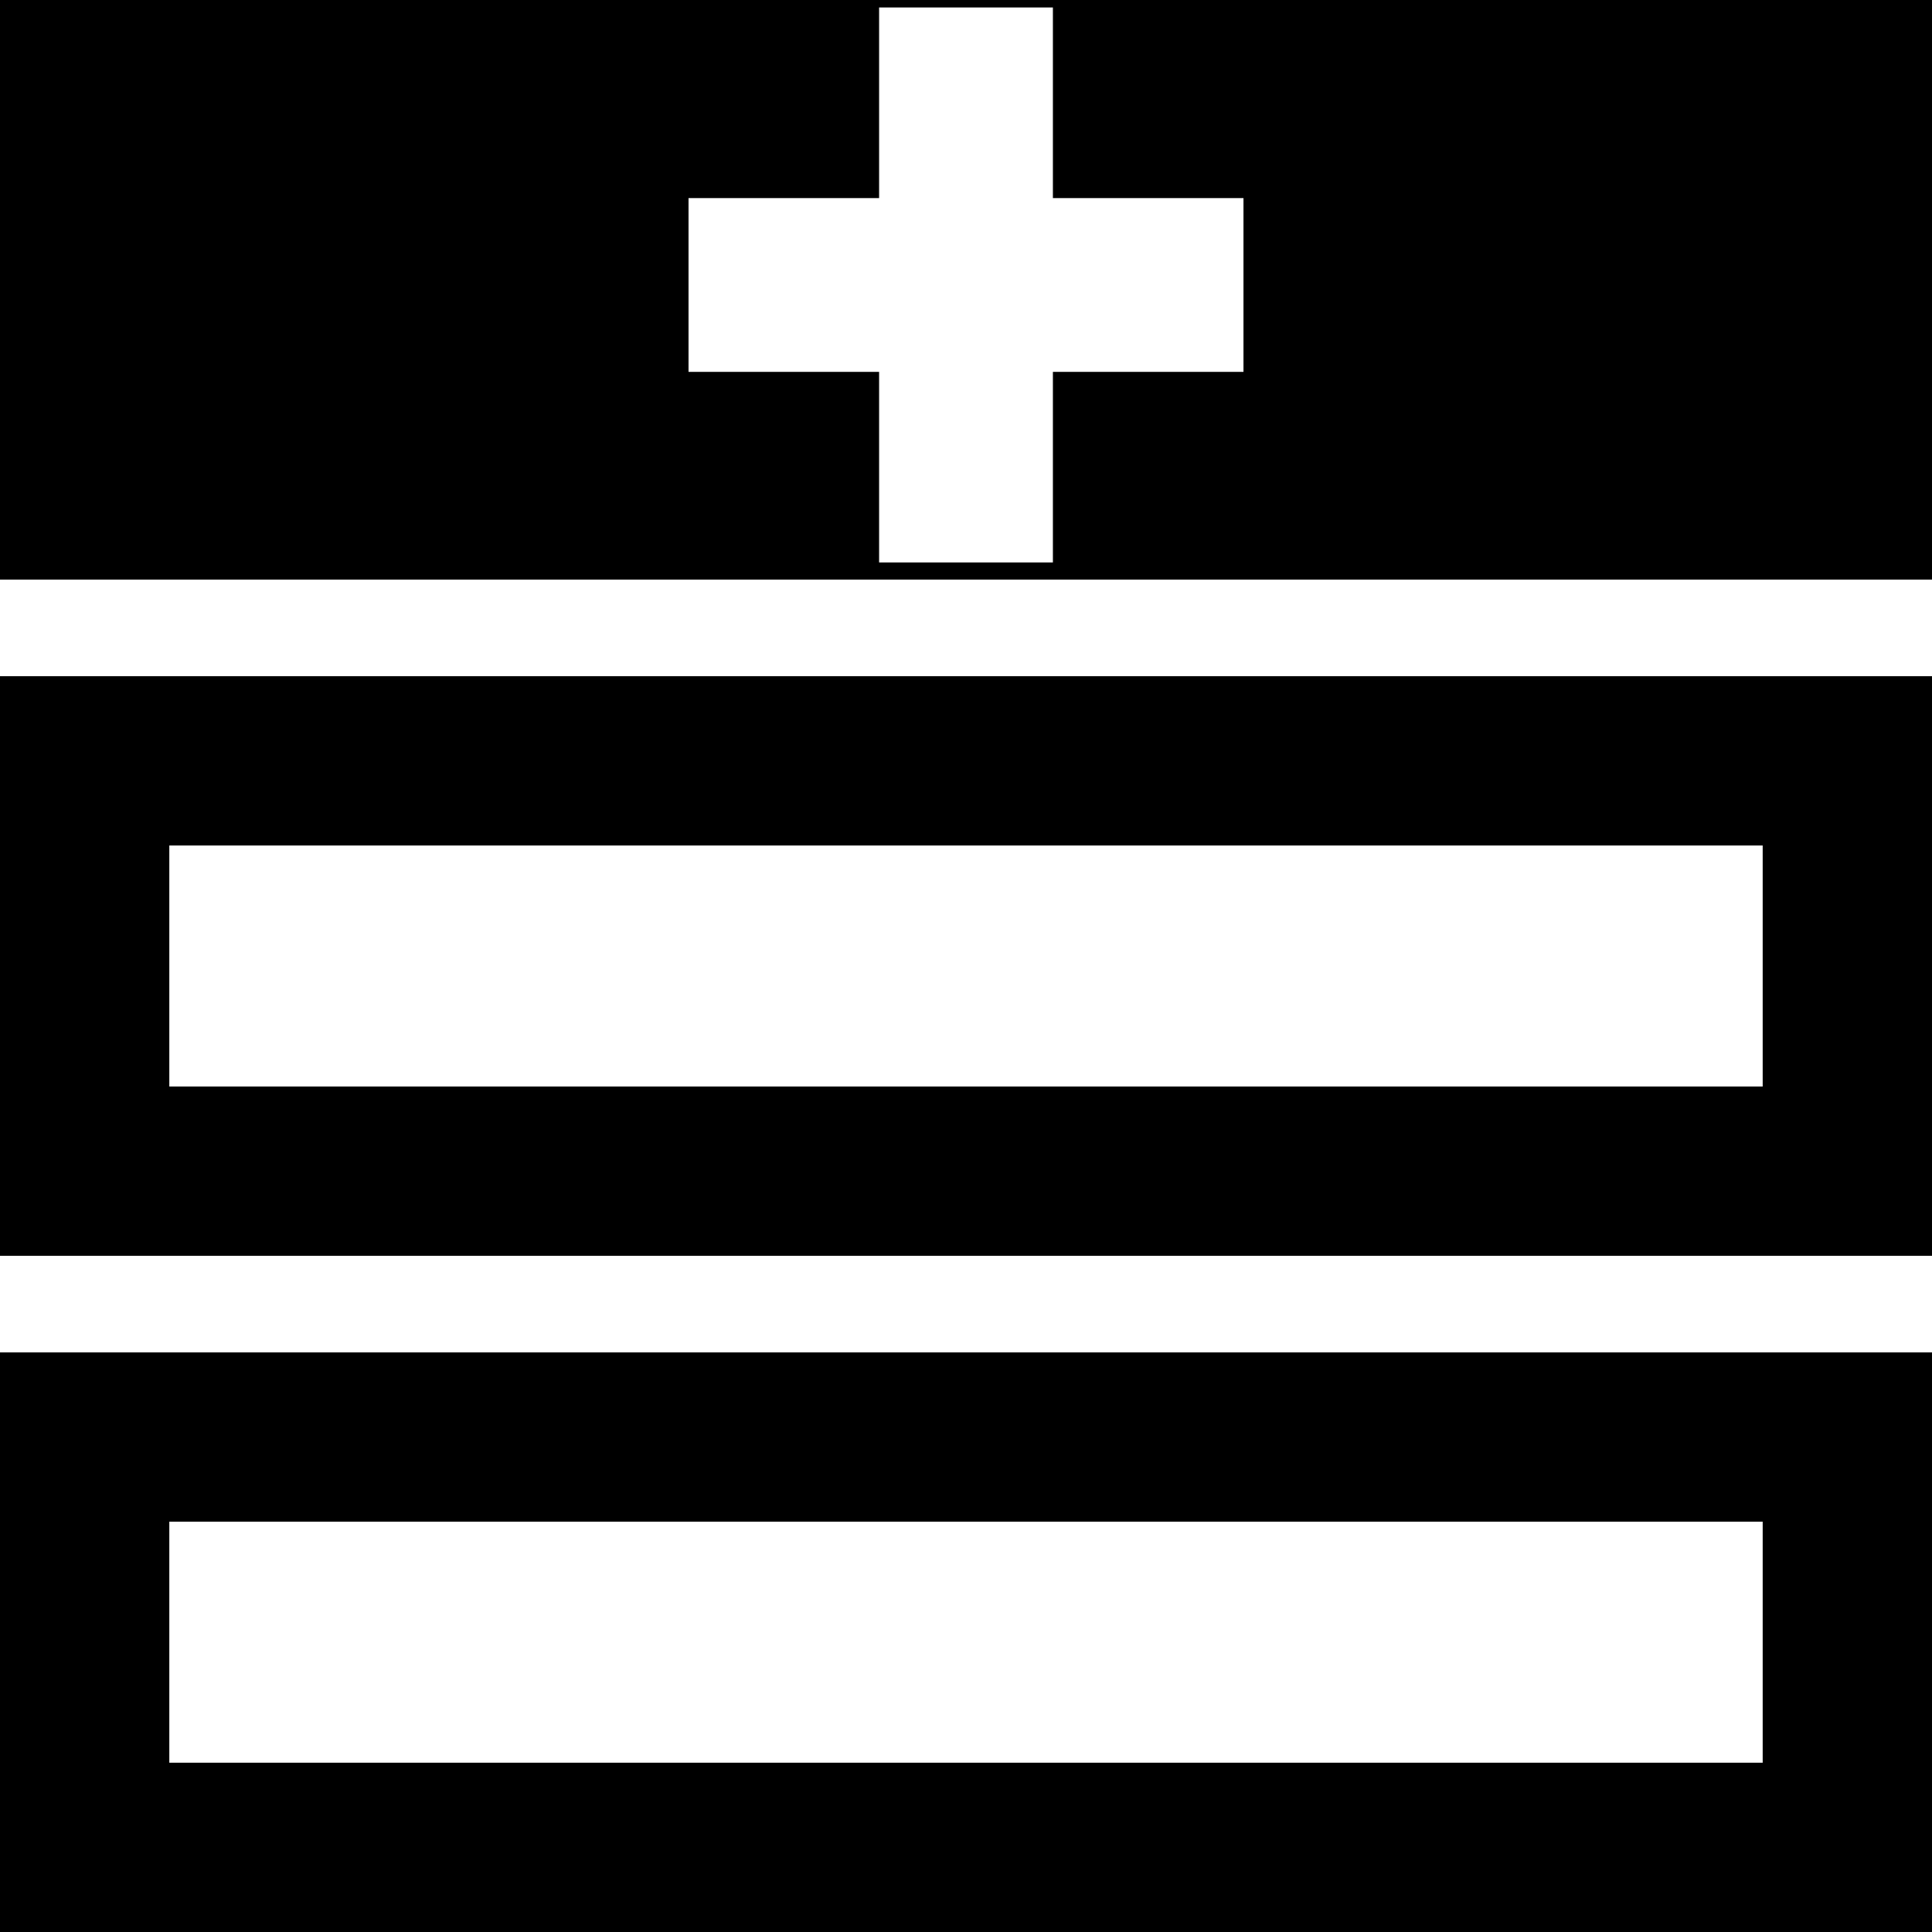
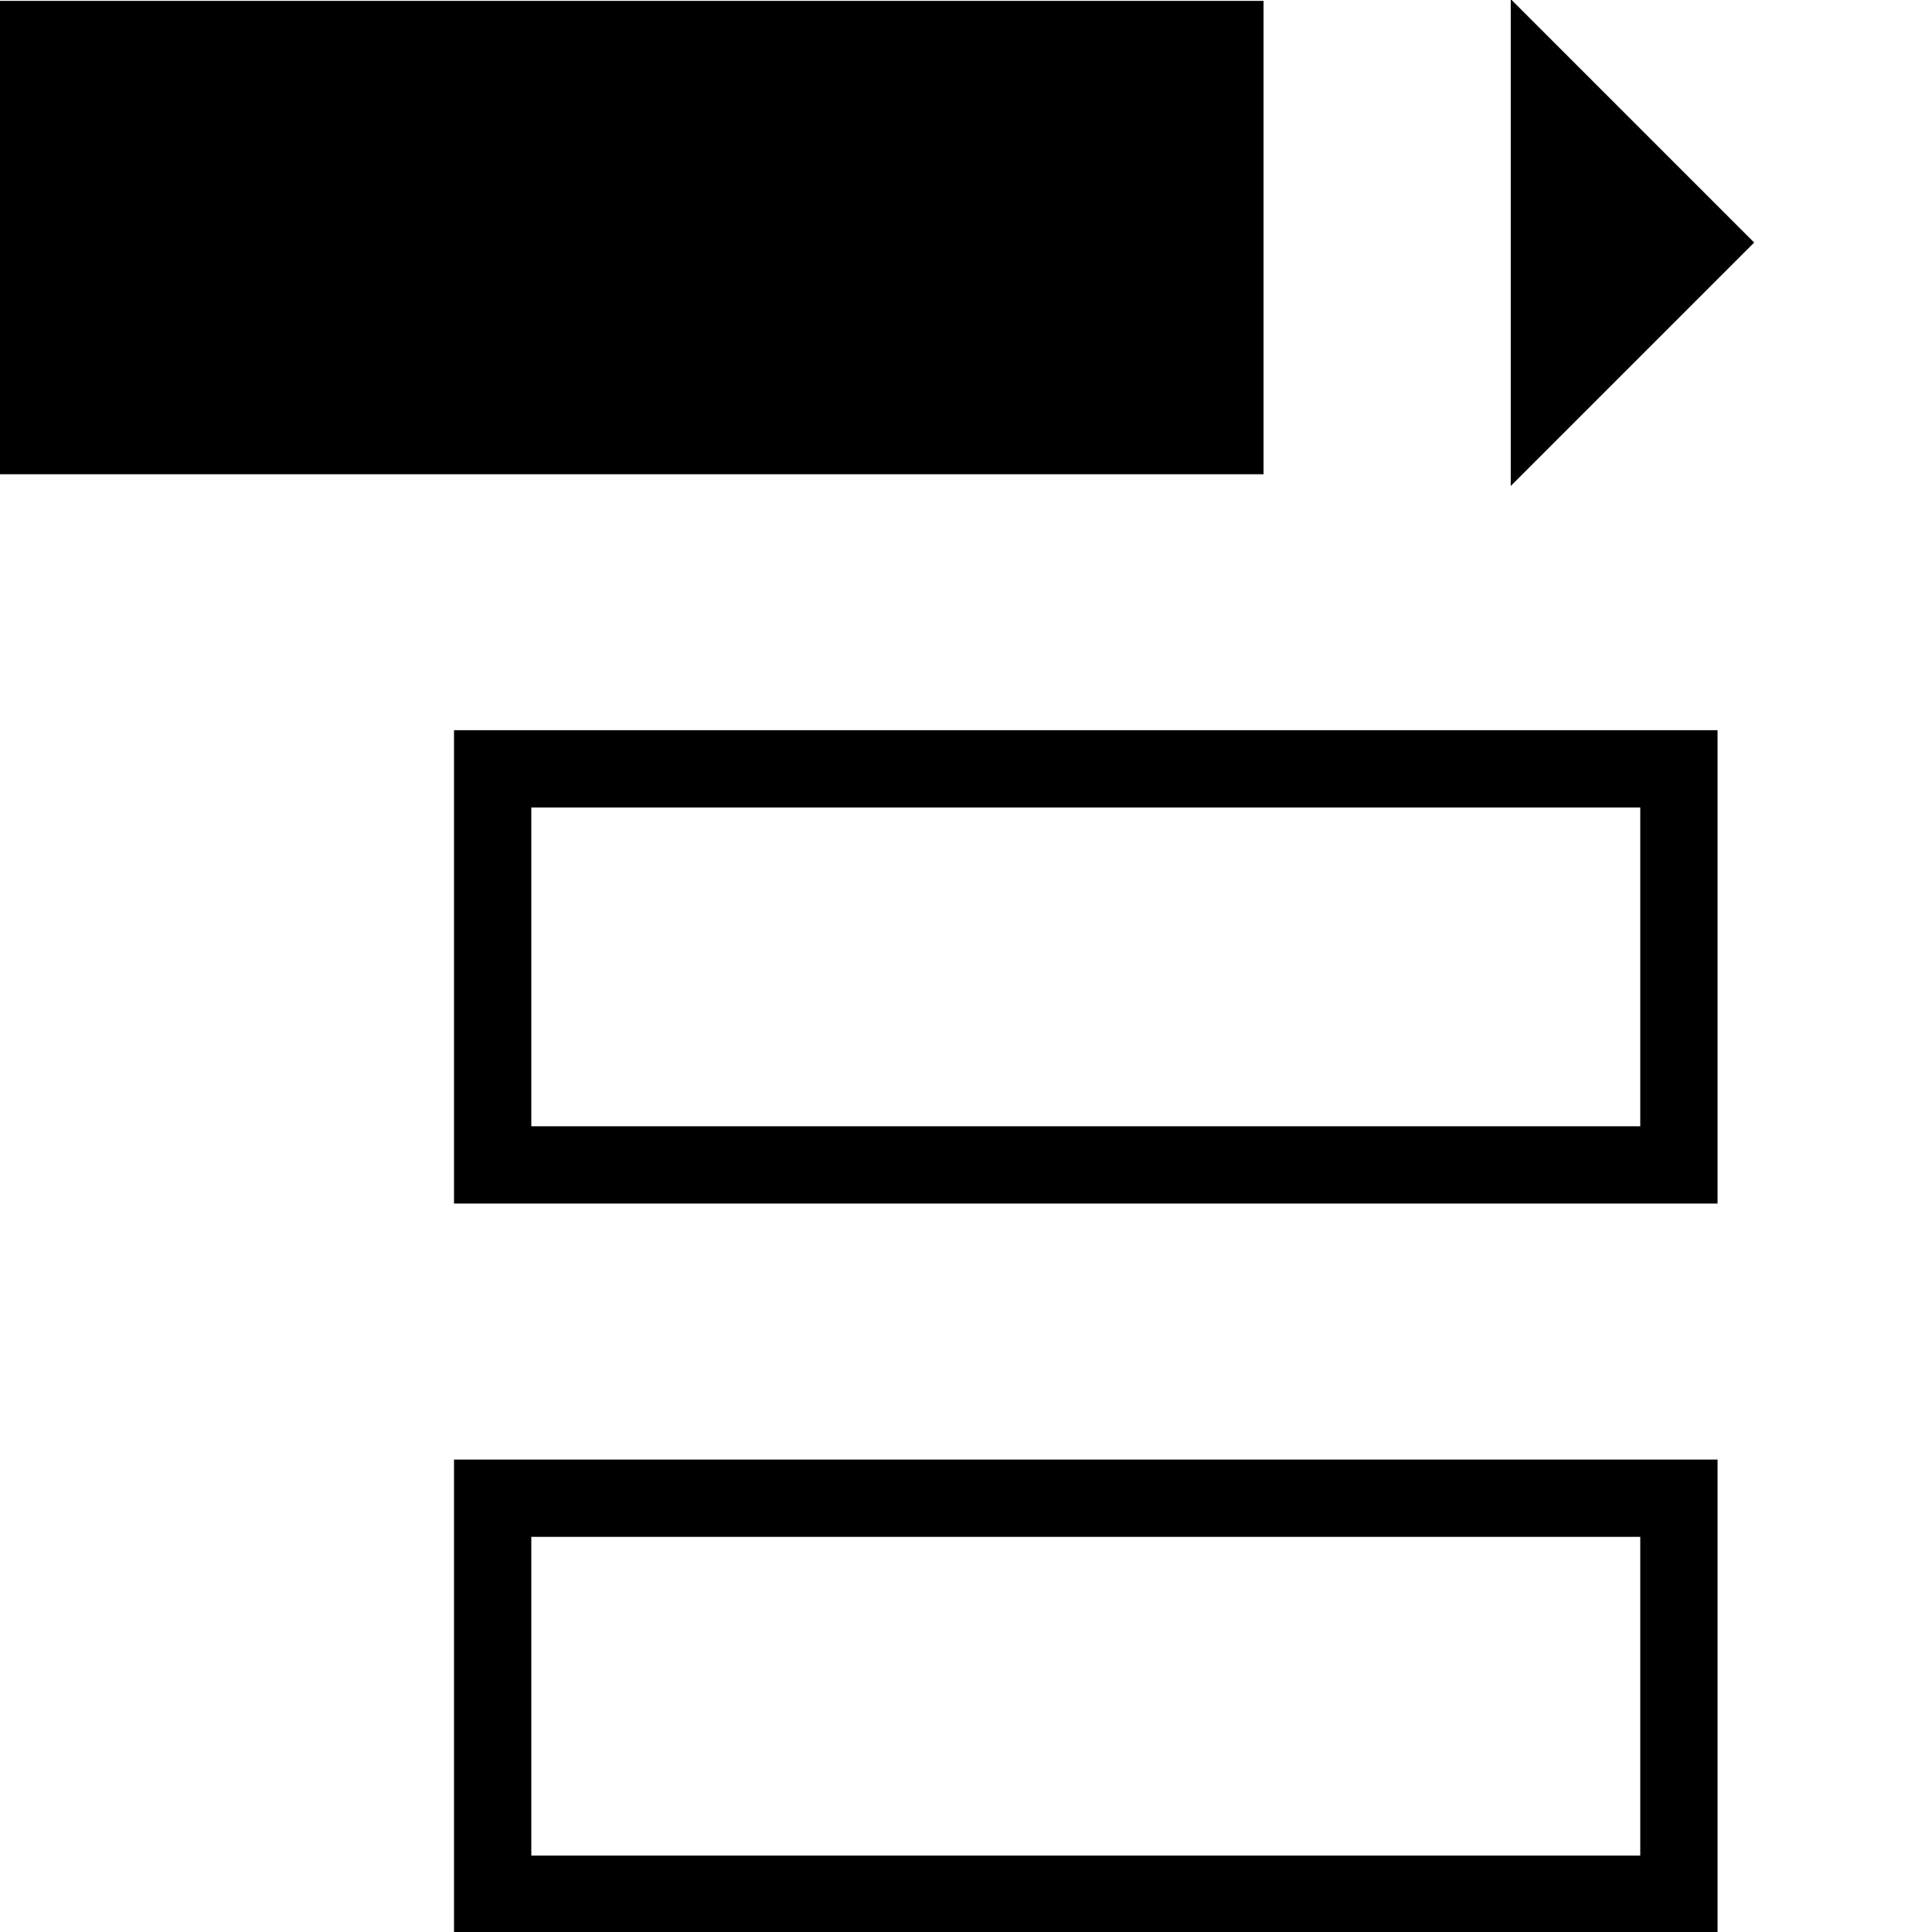
<svg xmlns="http://www.w3.org/2000/svg" version="1.1" id="Layer_1" x="0px" y="0px" width="500px" height="500px" viewBox="0 0 500 500" enable-background="new 0 0 500 500" xml:space="preserve">
-   <path d="M456.183,393.817v62.365H43.817v-62.365H456.183 M500,350H0v150h500V350L500,350z M456.183,218.818v62.365H43.818v-62.365  H456.183 M500,175H0v150h500V175L500,175z M0,0v150h500V0H0z M227.509,145.559V96.24H178.19V51.26l49.319,0l0-49.32h44.981  l-0.001,49.32h49.321l-0.001,44.98l-49.319,0l-0.001,49.319H227.509z" />
+   <path d="M0,0.23v122.5h327V0.23H0z M390.979,125.77l63-63l-63-63V125.77z M137.5,397.73h287v82.5h-287V397.73 M117.5,377.73v122.5  h327v-122.5H117.5L117.5,377.73z M137.5,208.98h287v82.5h-287V208.98 M117.5,188.98v122.5h327v-122.5H117.5L117.5,188.98z" />
</svg>
